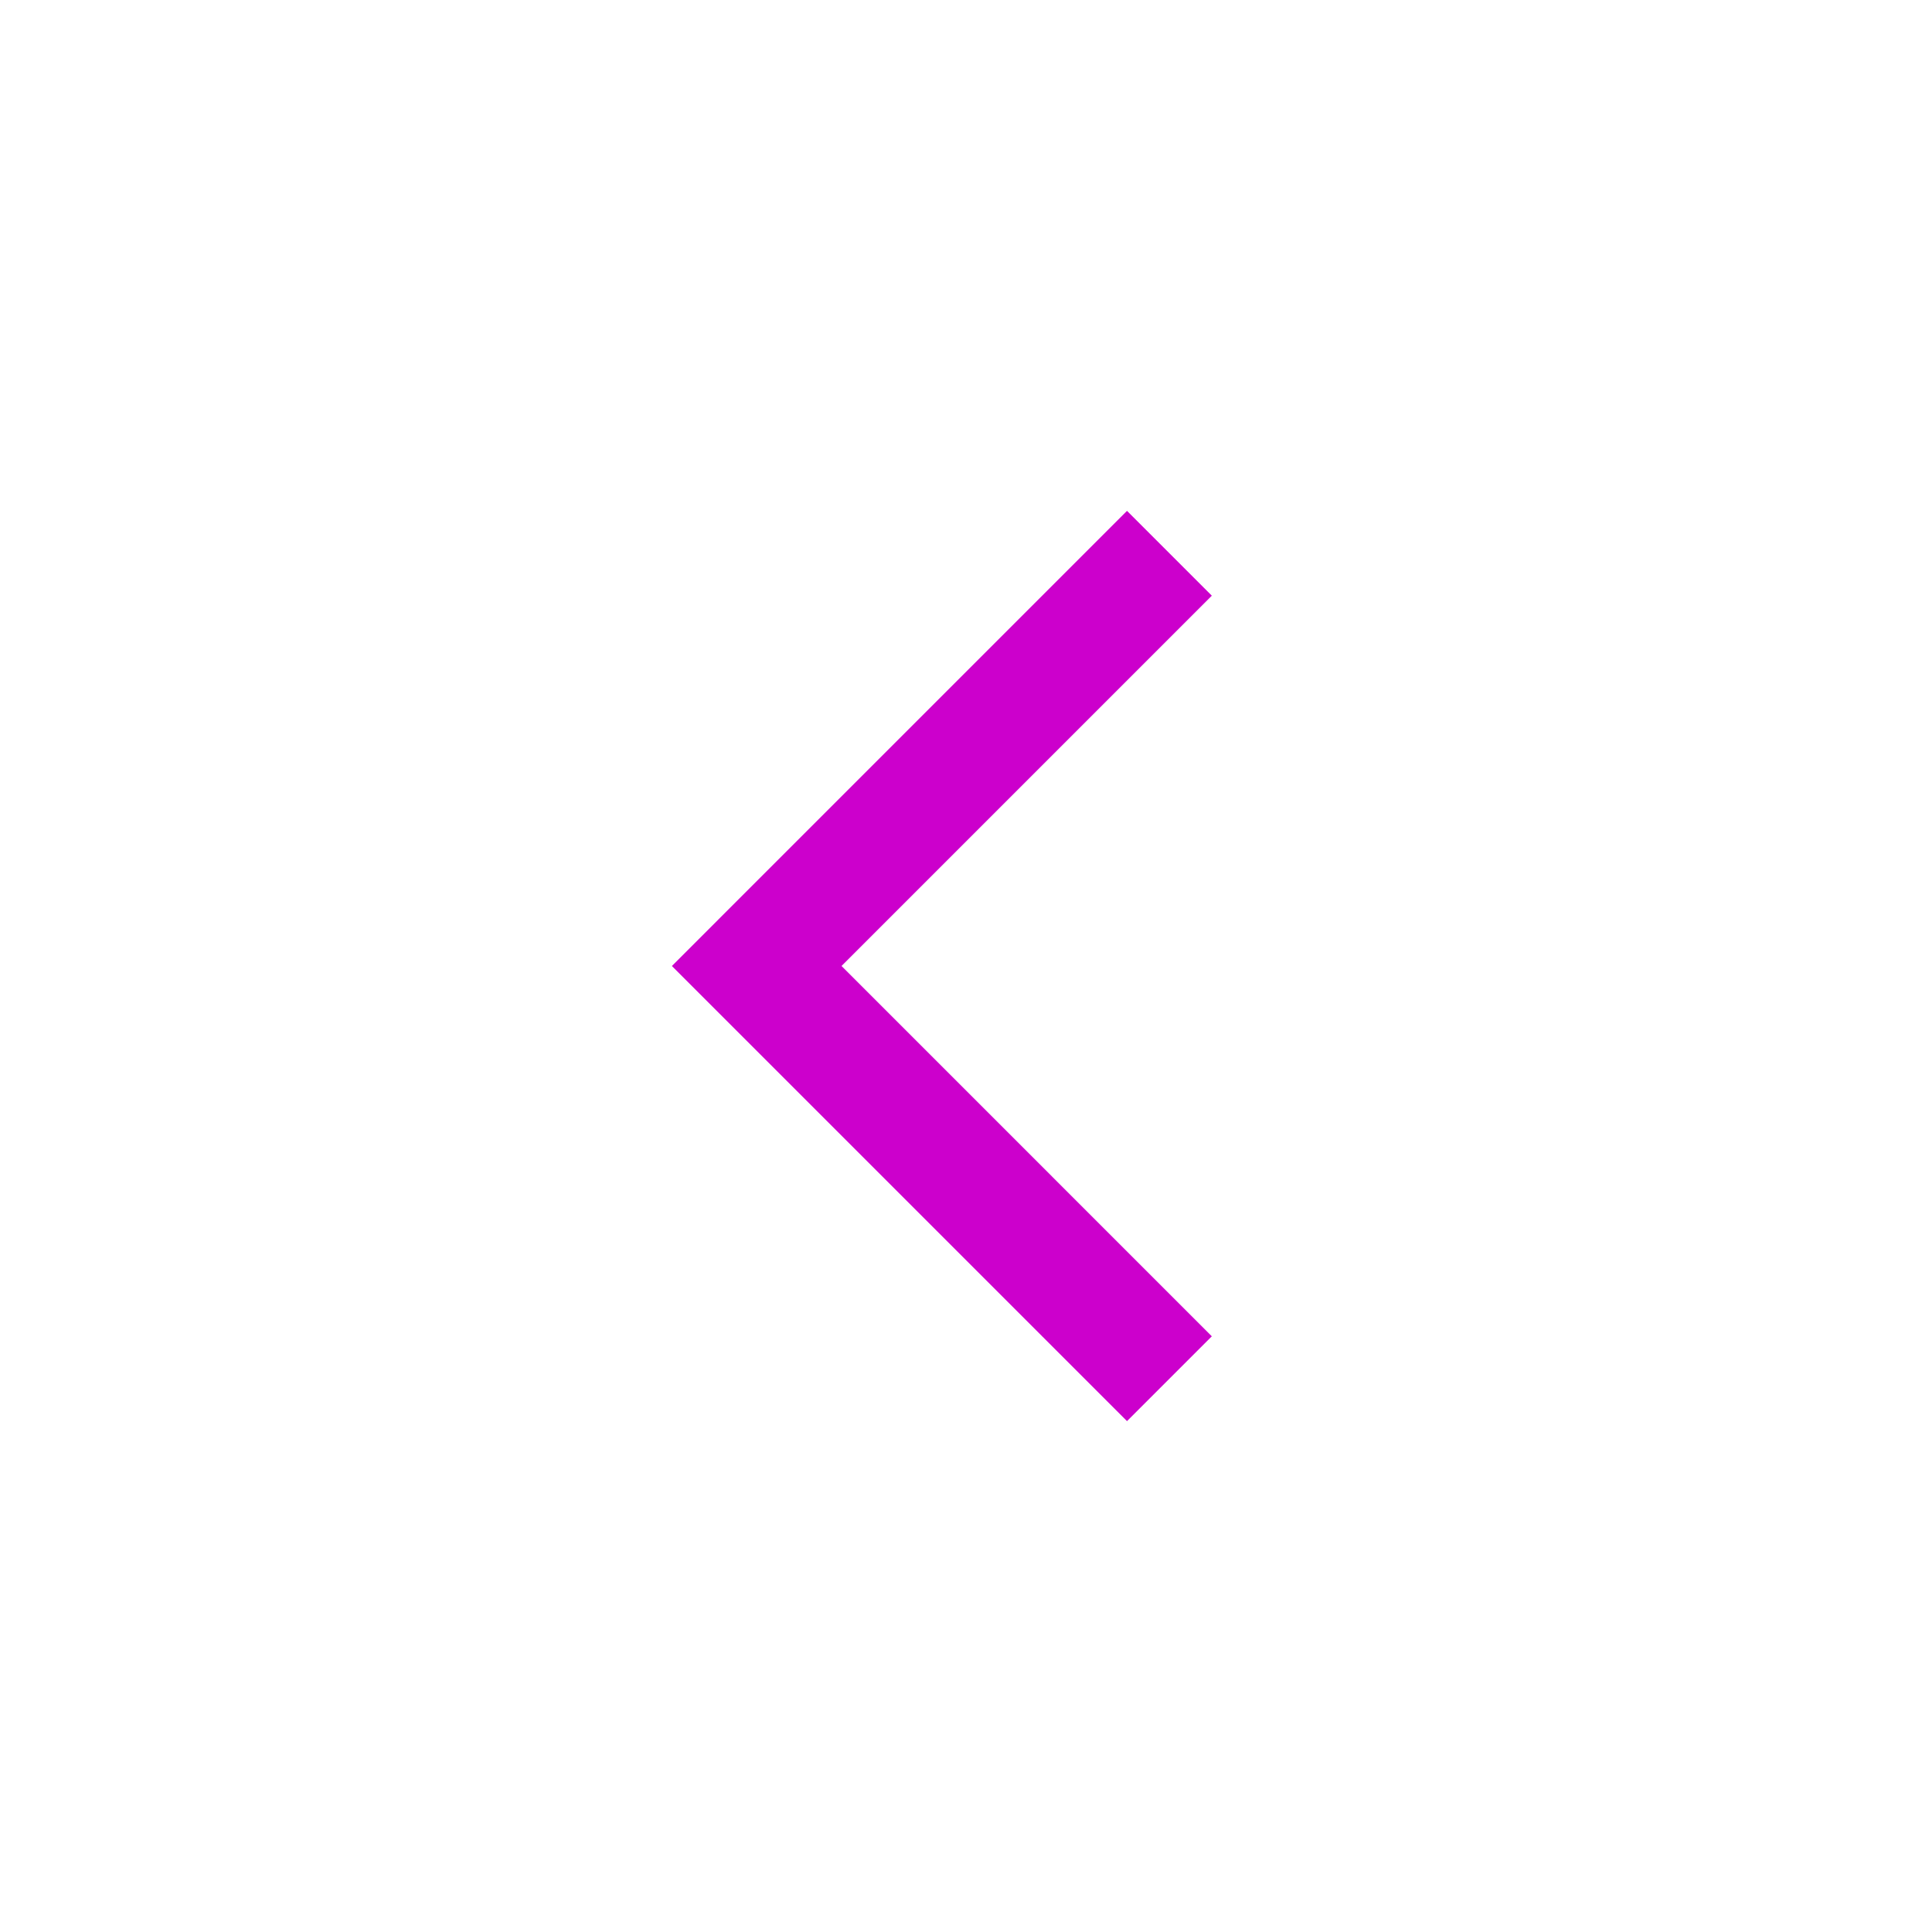
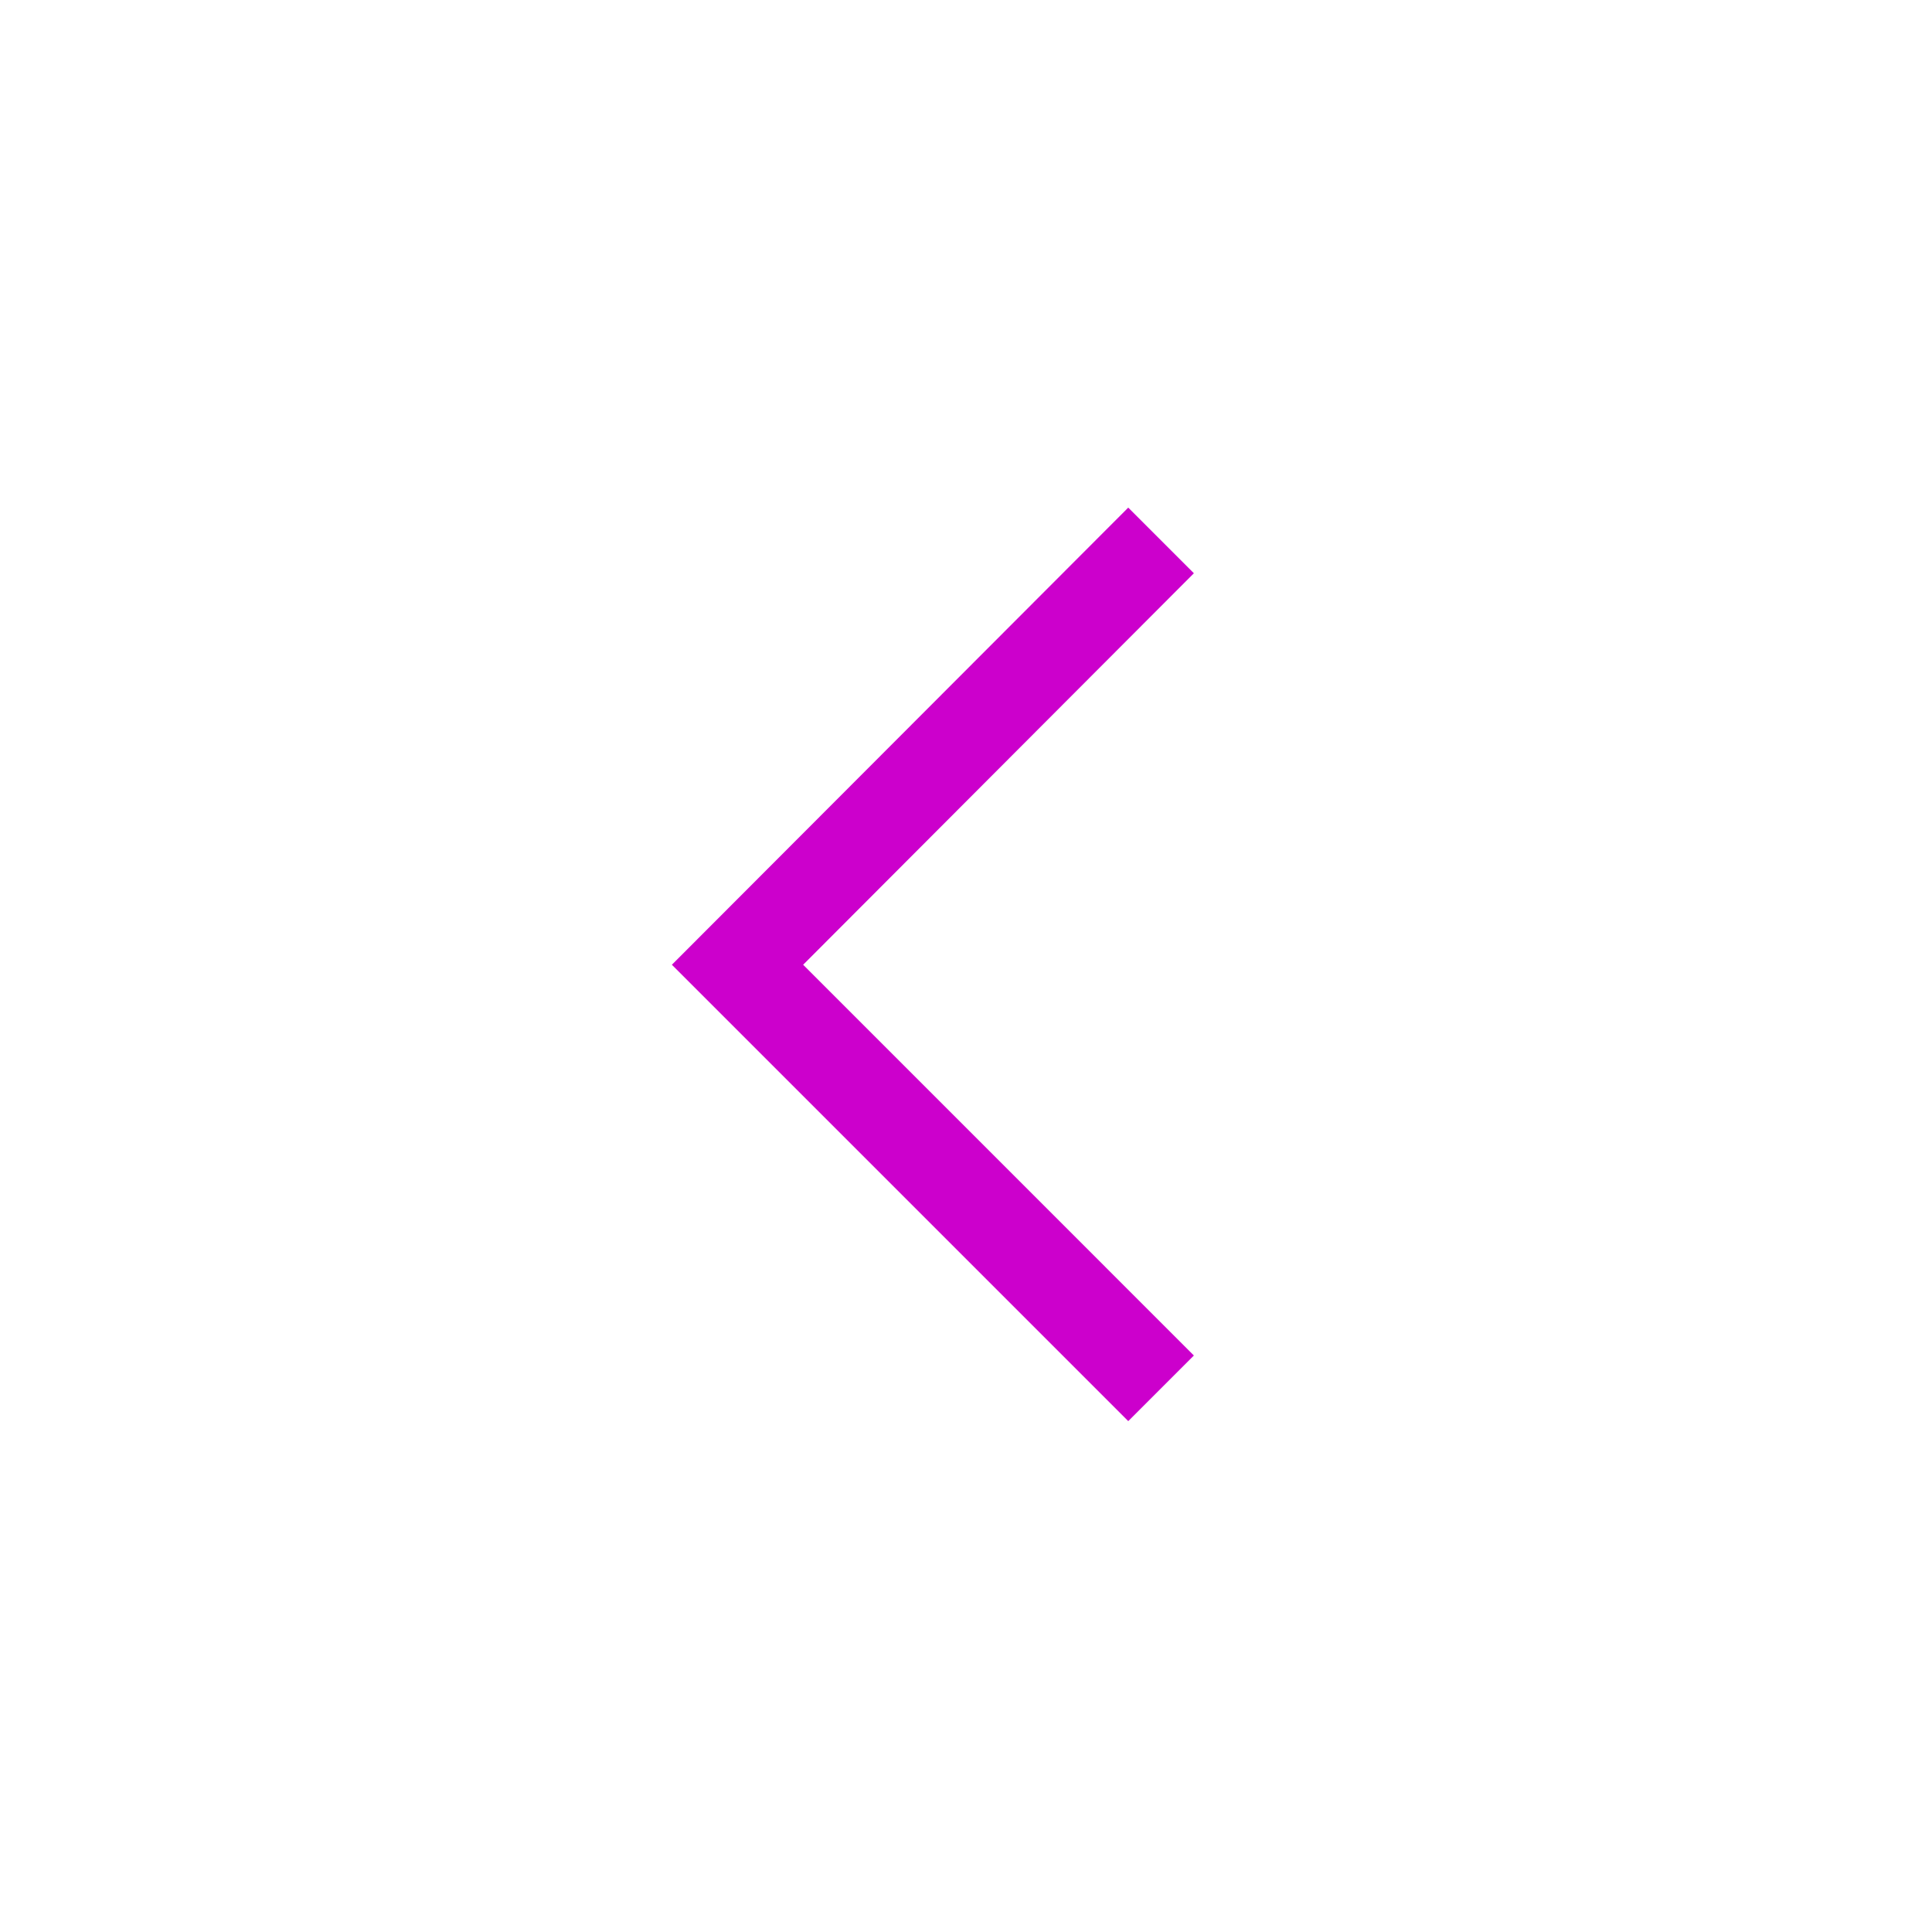
<svg xmlns="http://www.w3.org/2000/svg" height="48" viewBox="0 -960 960 960" width="48">
-   <path fill="#CC00CC" d="M560-253.85 333.85-480 560-706.15 602.15-664l-184 184 184 184L560-253.85Z" />
+   <path fill="#CC00CC" d="M560.62-253.85 333.85-480.62l226.77-227.15 32.61 32.62-194.15 194.53 194.15 194.16-32.61 32.61Z" />
</svg>
